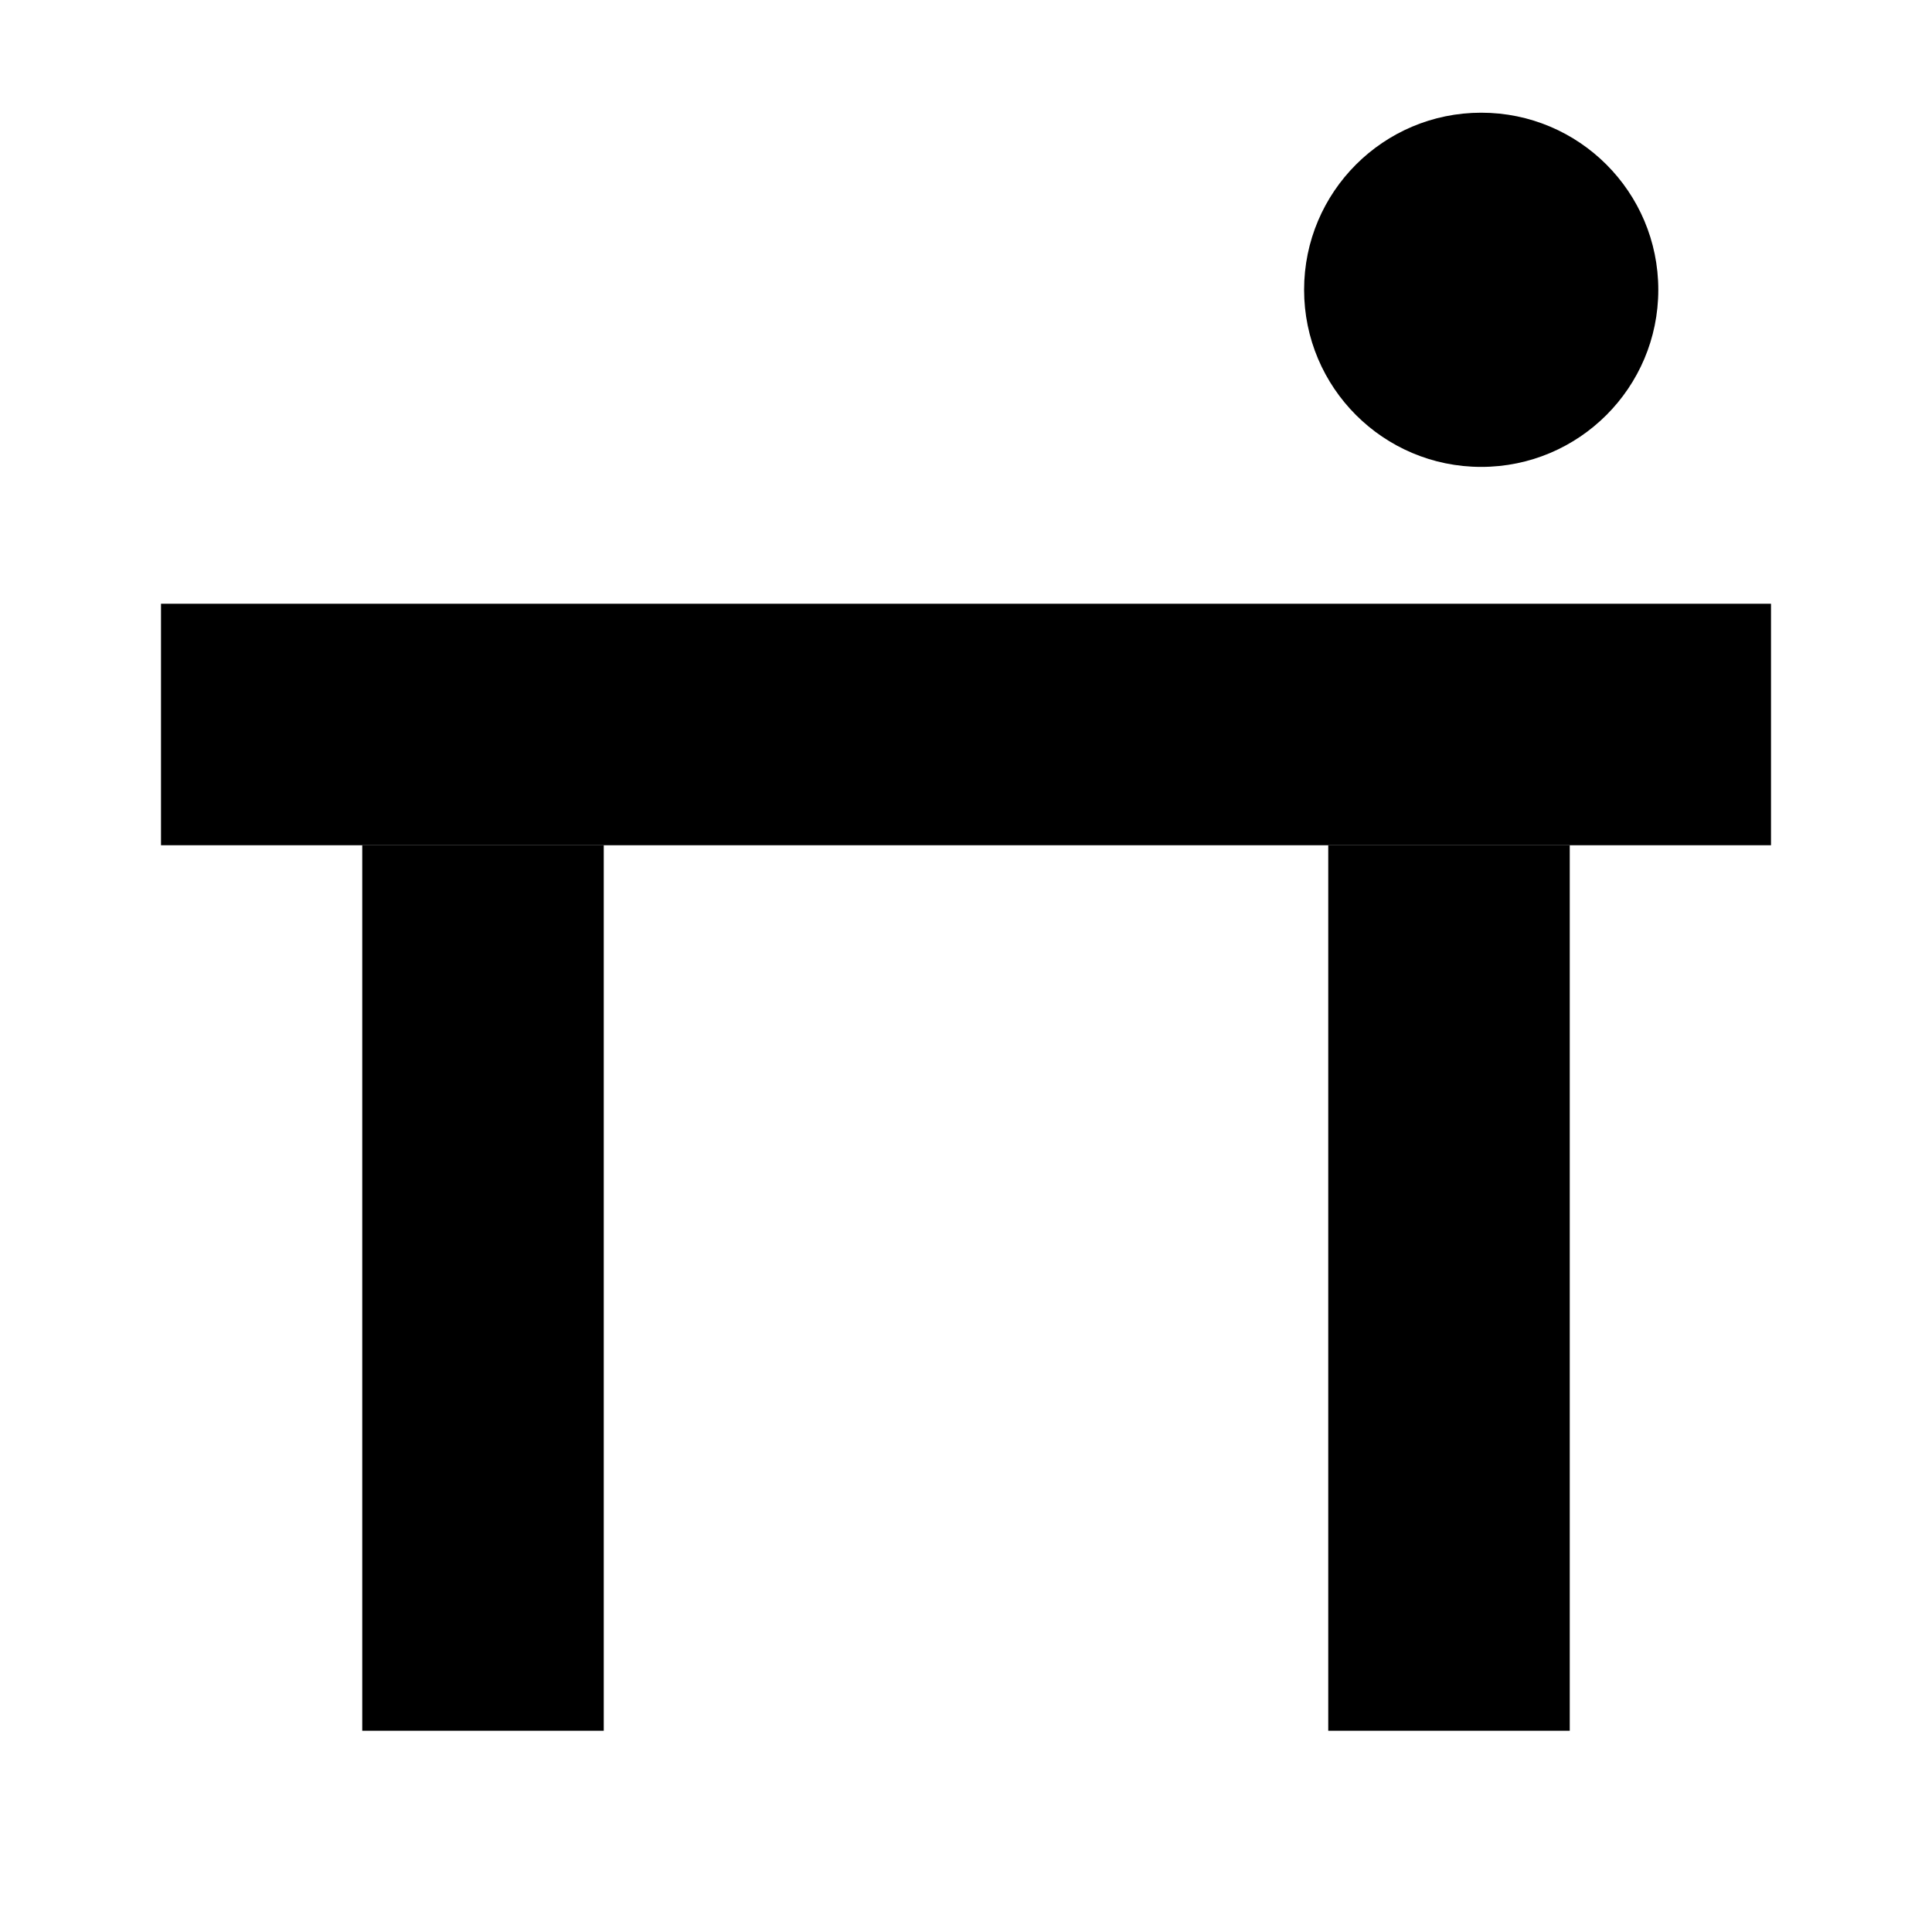
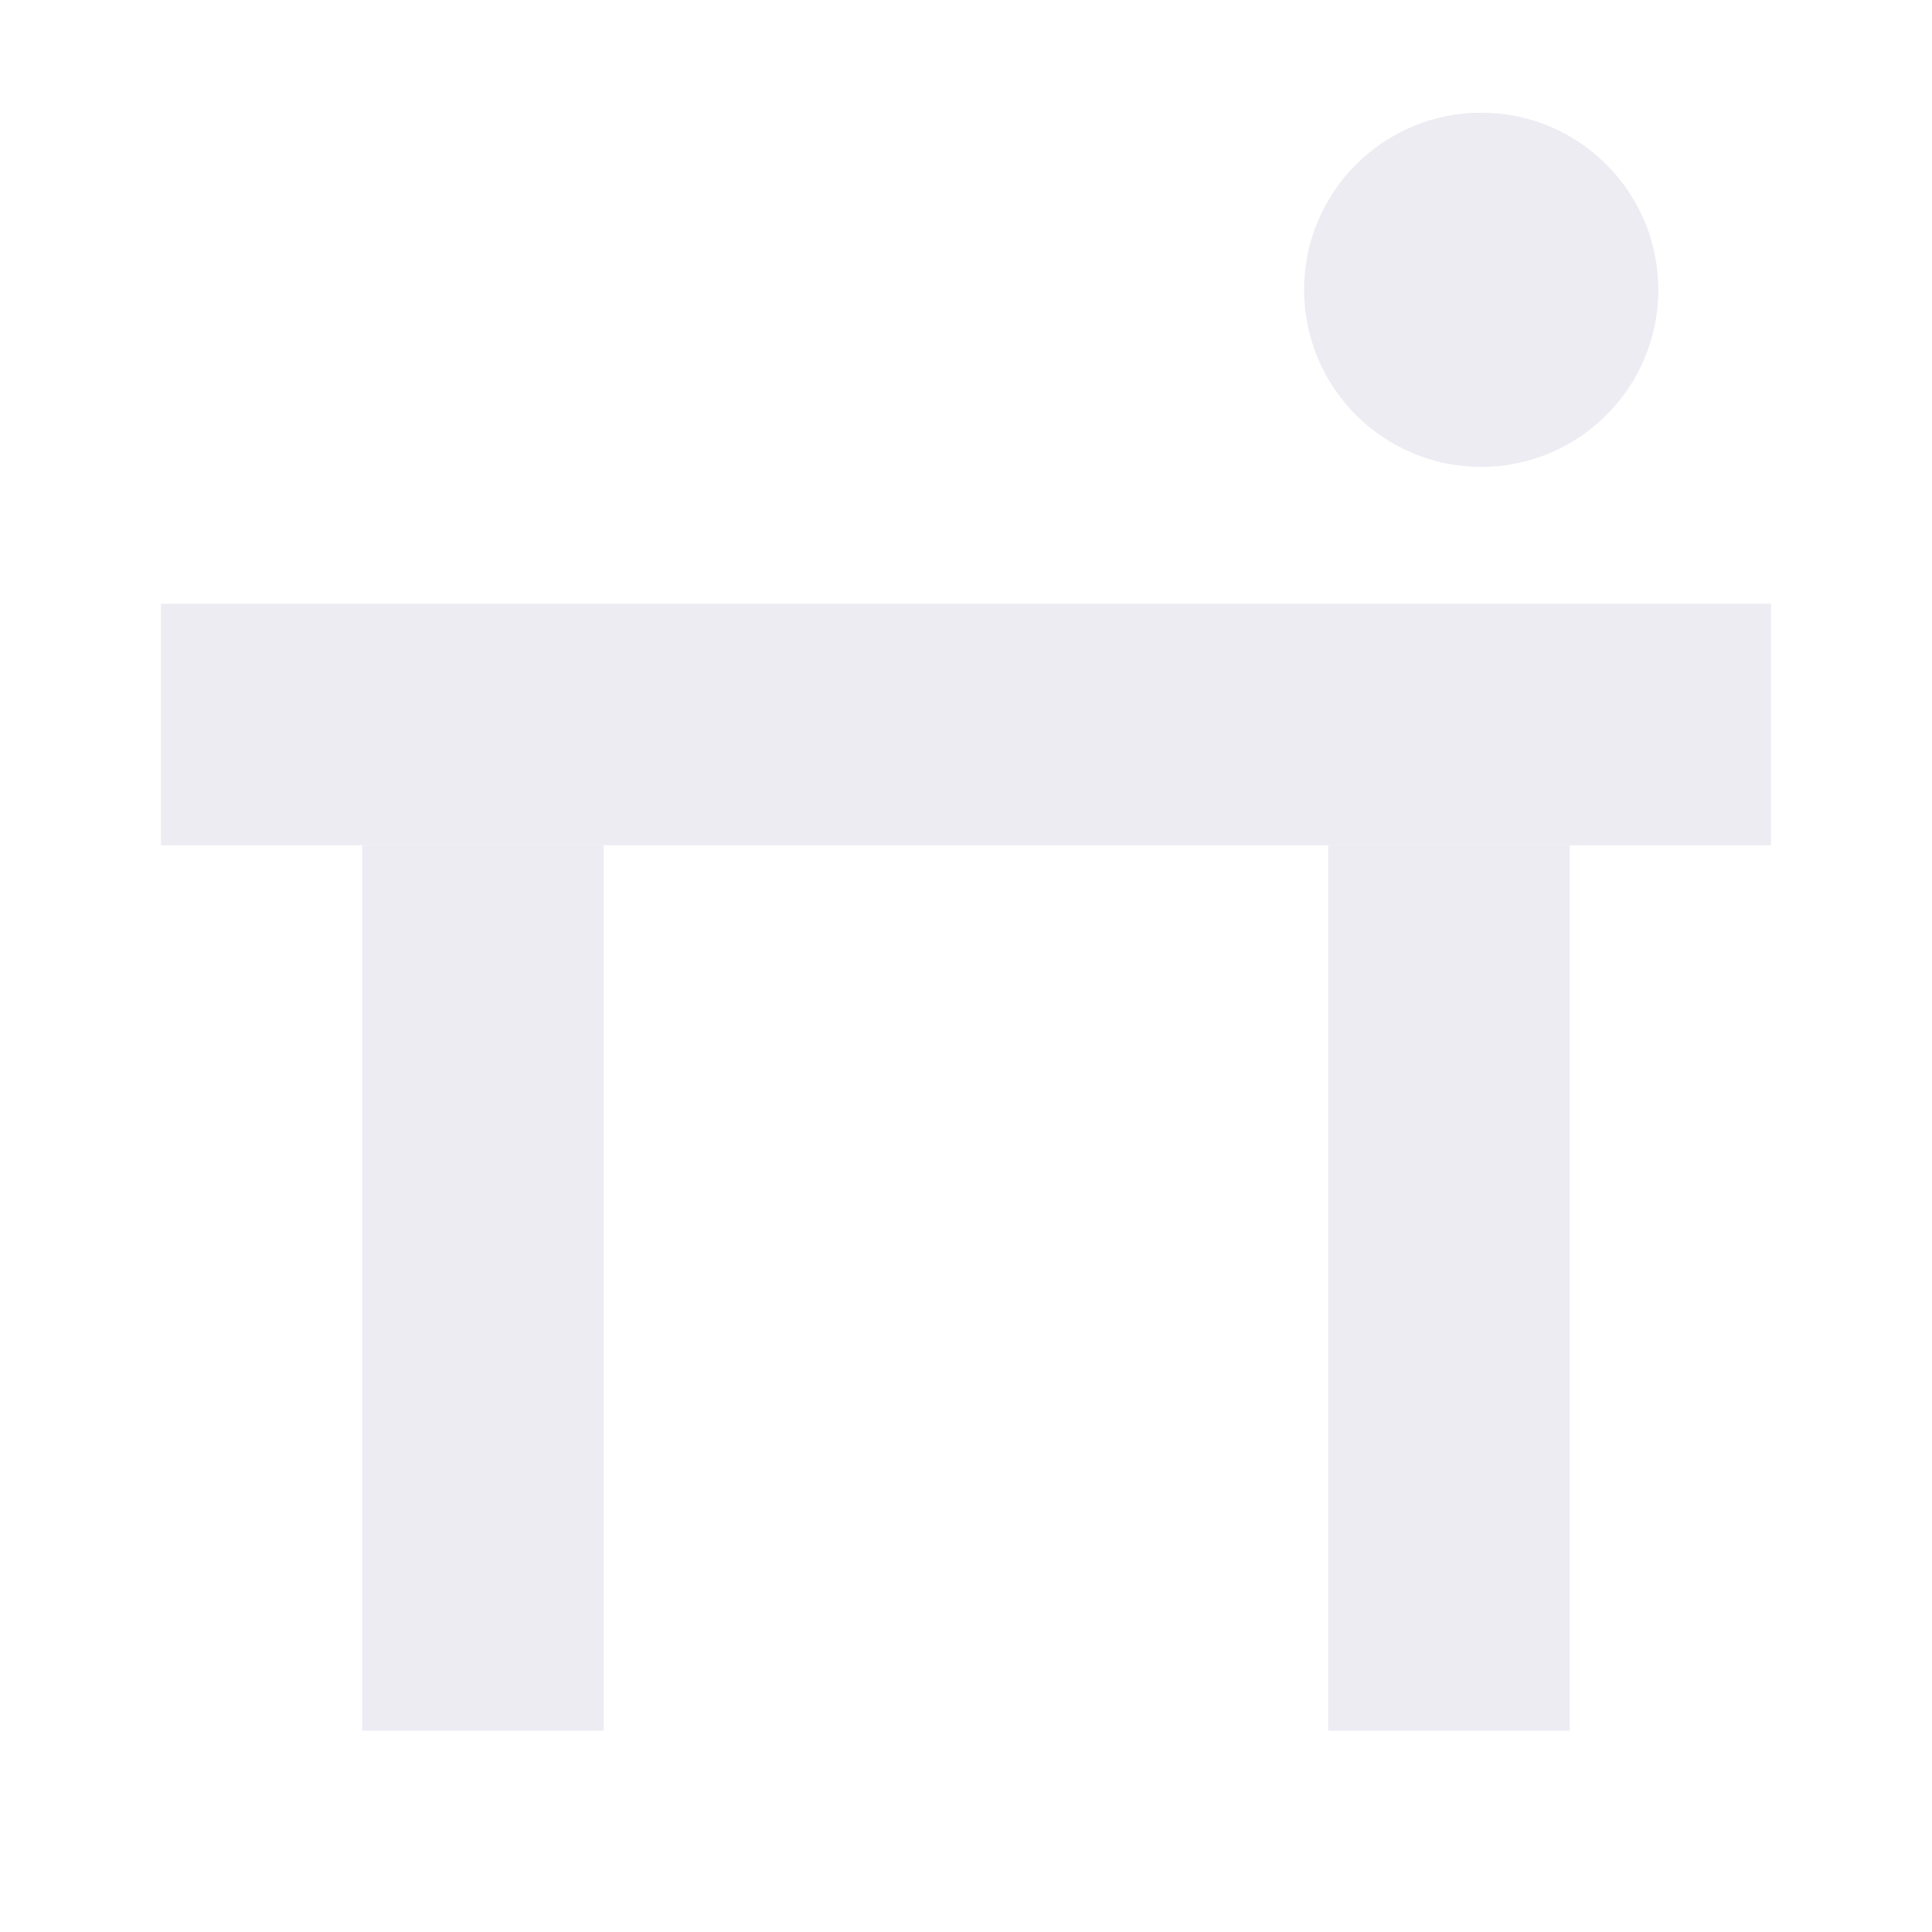
- <svg xmlns="http://www.w3.org/2000/svg" fill="currentColor" height="24" viewBox="0 0 24 24" width="24">
+ <svg xmlns="http://www.w3.org/2000/svg" fill="#edecf3" height="24" viewBox="0 0 24 24" width="24">
  <rect x="2" y="7.5" width="20" height="3" />
  <rect x="4.5" y="10.5" width="3" height="11" />
  <rect x="16.5" y="10.5" width="3" height="11" />
  <circle cx="18.4" cy="3.6" r="2.2" />
</svg>
